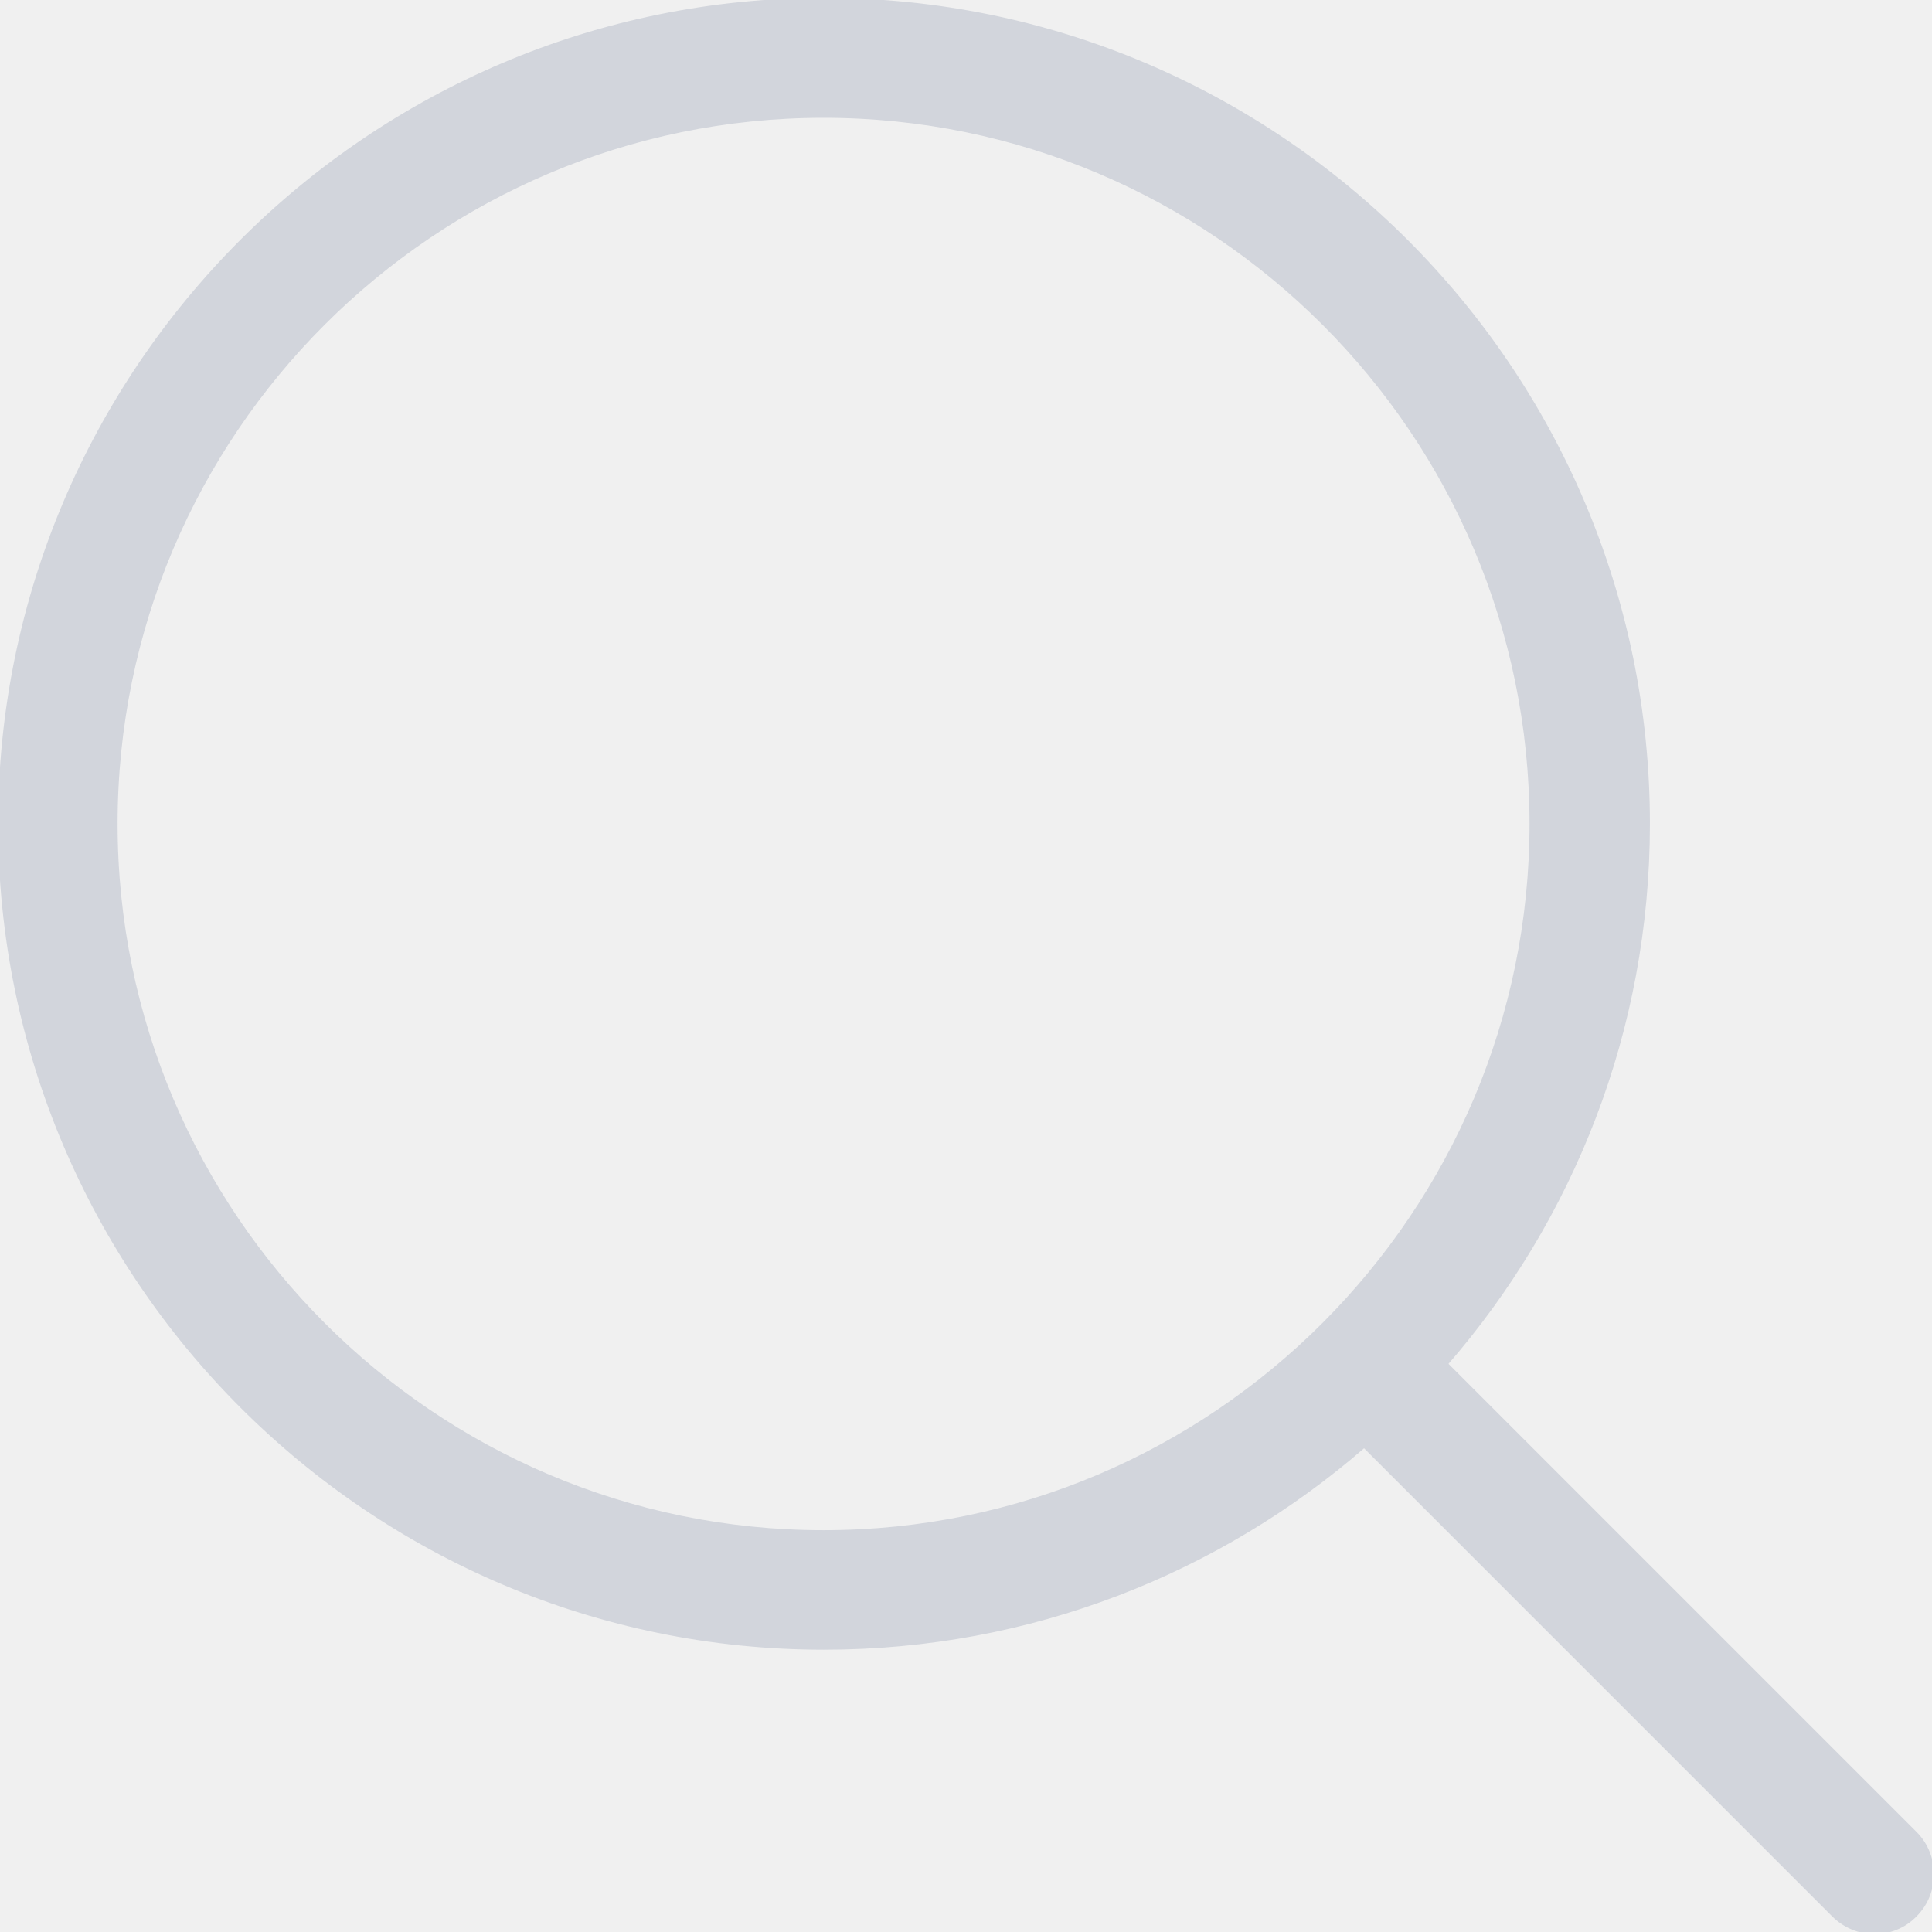
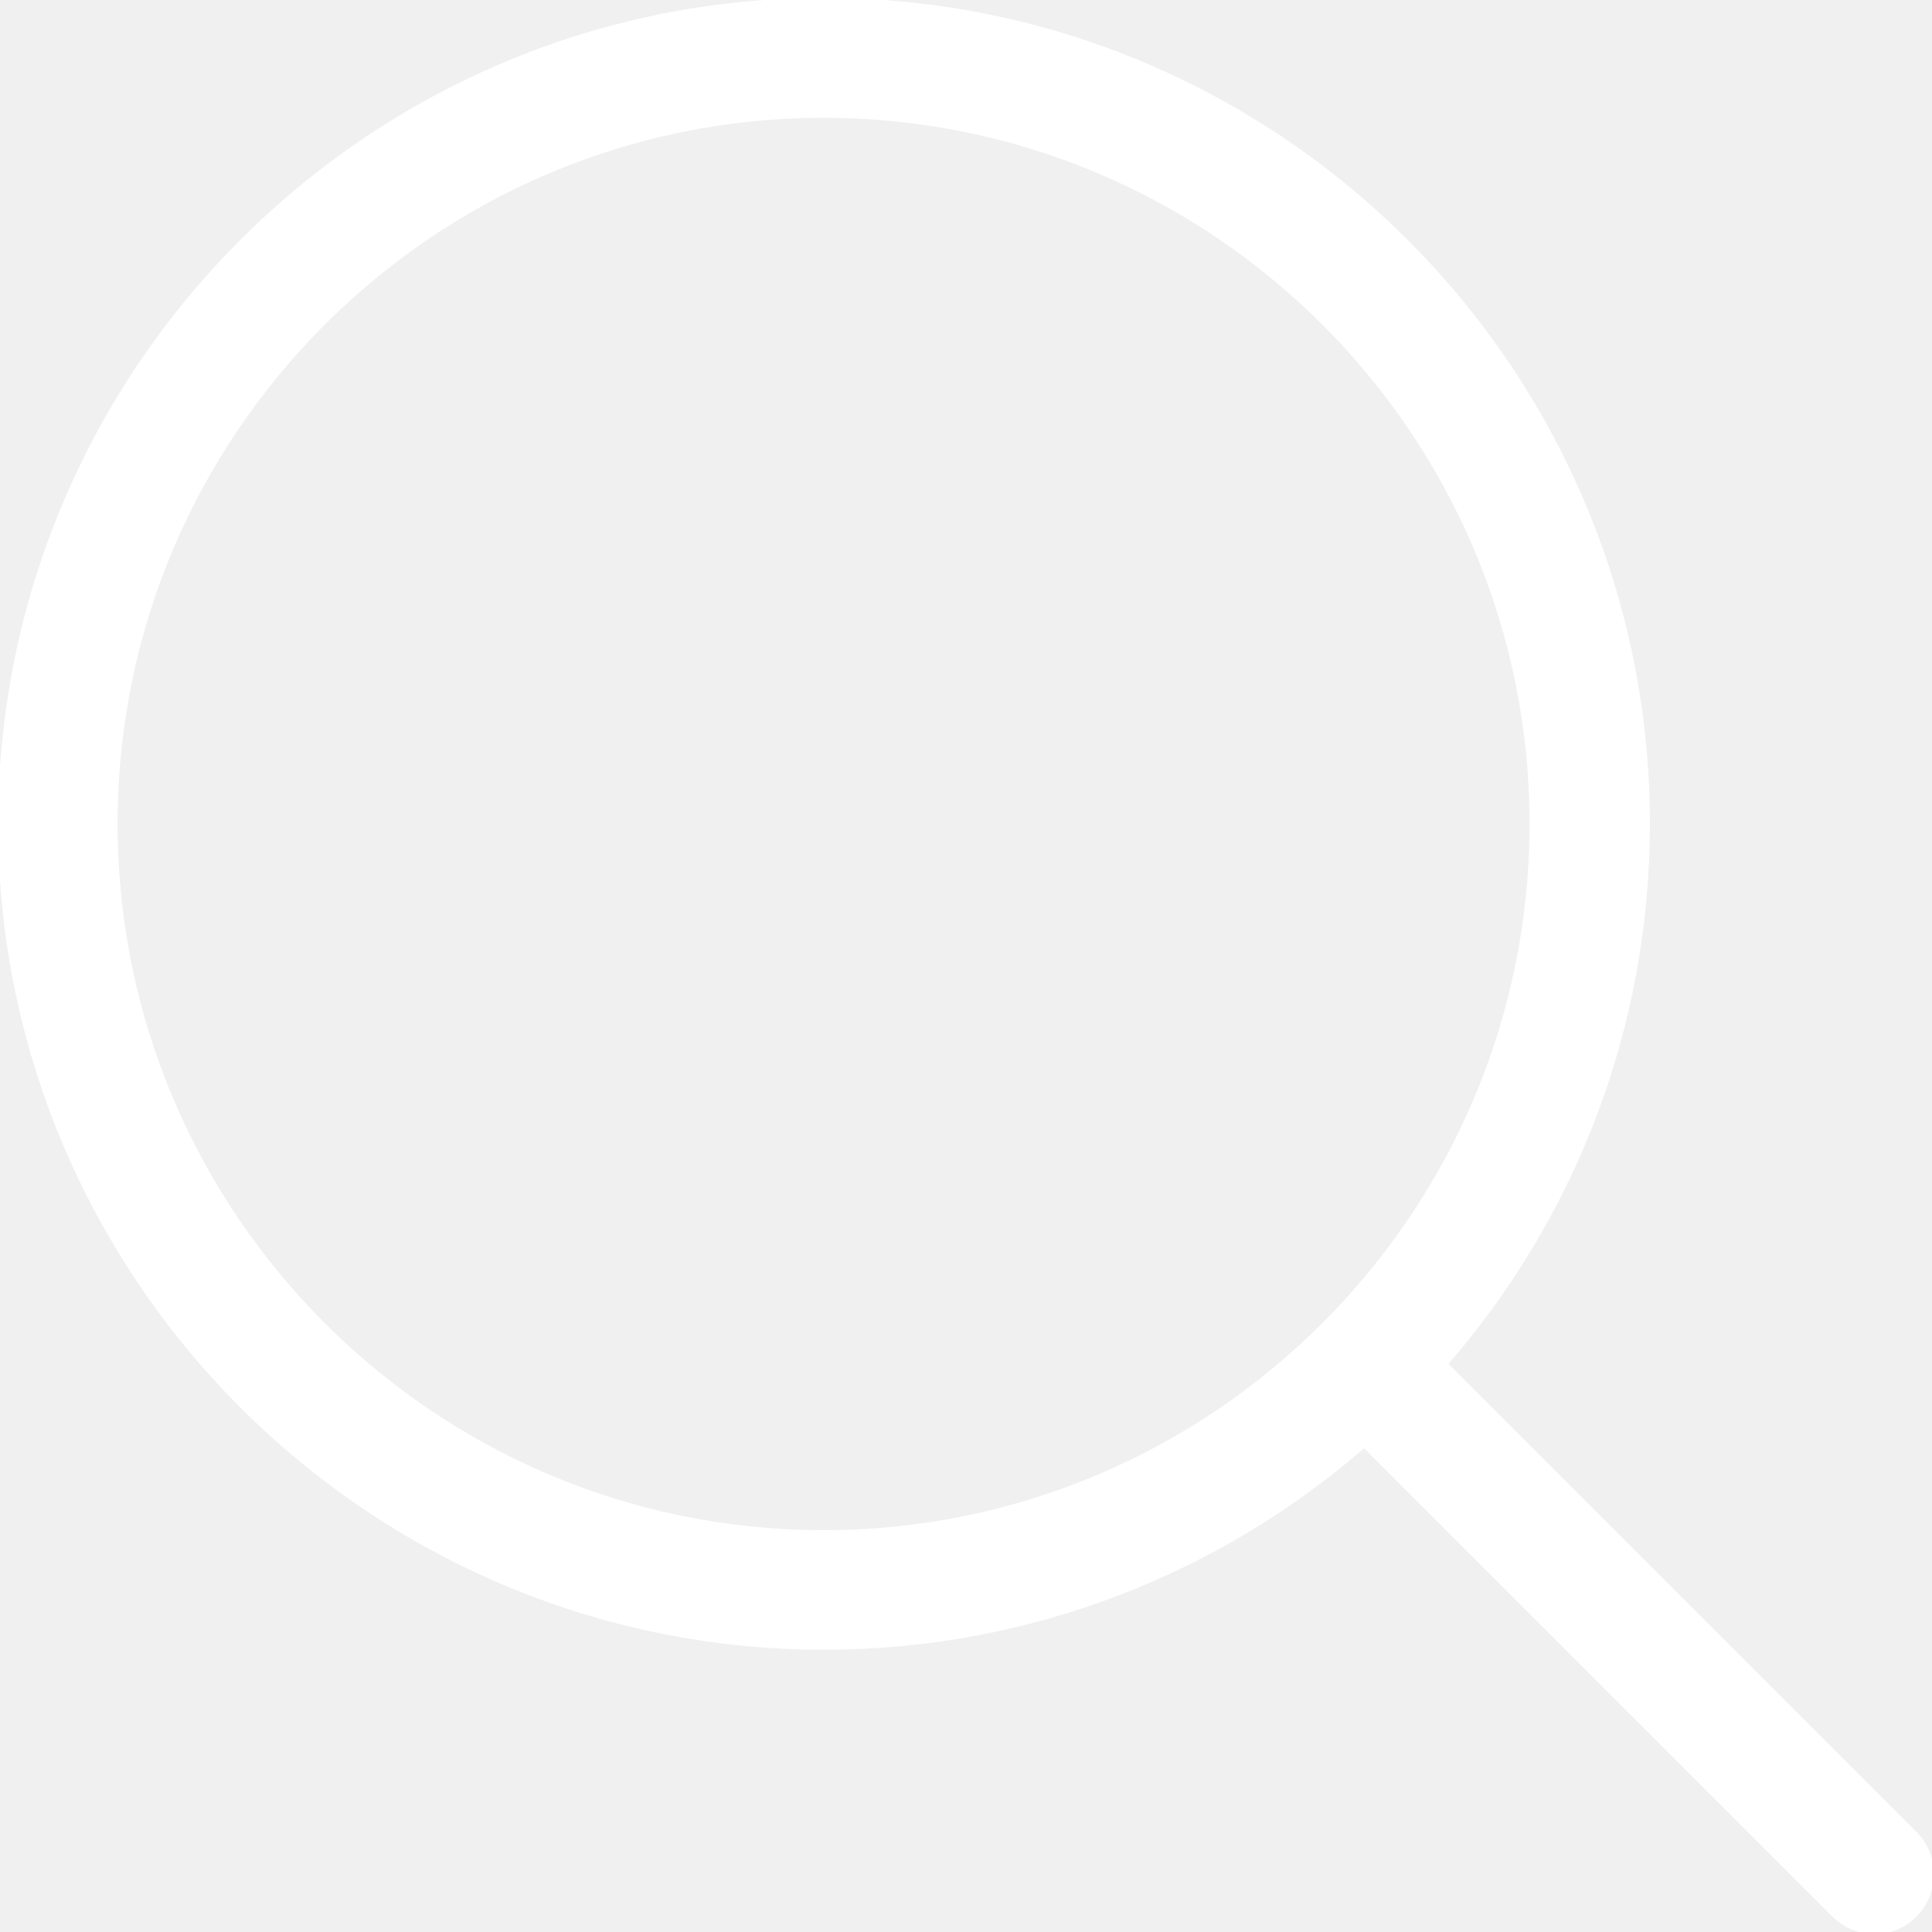
- <svg xmlns="http://www.w3.org/2000/svg" version="1.1" id="Capa_1" x="0px" y="0px" viewBox="0 0 451 451" style="enable-background:new 0 0 451 451;" xml:space="preserve" stroke="#D2D5DC" fill="#D2D5DC">
+ <svg xmlns="http://www.w3.org/2000/svg" version="1.1" id="Capa_1" x="0px" y="0px" viewBox="0 0 451 451" style="enable-background:new 0 0 451 451;" xml:space="preserve" stroke="#ffffff" fill="#ffffff">
  <g>
    <path d="M447.05,428l-109.6-109.6c29.4-33.8,47.2-77.9,47.2-126.1C384.65,86.2,298.35,0,192.35,0C86.25,0,0.05,86.3,0.05,192.3   s86.3,192.3,192.3,192.3c48.2,0,92.3-17.8,126.1-47.2L428.05,447c2.6,2.6,6.1,4,9.5,4s6.9-1.3,9.5-4   C452.25,441.8,452.25,433.2,447.05,428z M26.95,192.3c0-91.2,74.2-165.3,165.3-165.3c91.2,0,165.3,74.2,165.3,165.3   s-74.1,165.4-165.3,165.4C101.15,357.7,26.95,283.5,26.95,192.3z" />
  </g>
  <g>
</g>
  <g>
</g>
  <g>
</g>
  <g>
</g>
  <g>
</g>
  <g>
</g>
  <g>
</g>
  <g>
</g>
  <g>
</g>
  <g>
</g>
  <g>
</g>
  <g>
</g>
  <g>
</g>
  <g>
</g>
  <g>
</g>
</svg>
